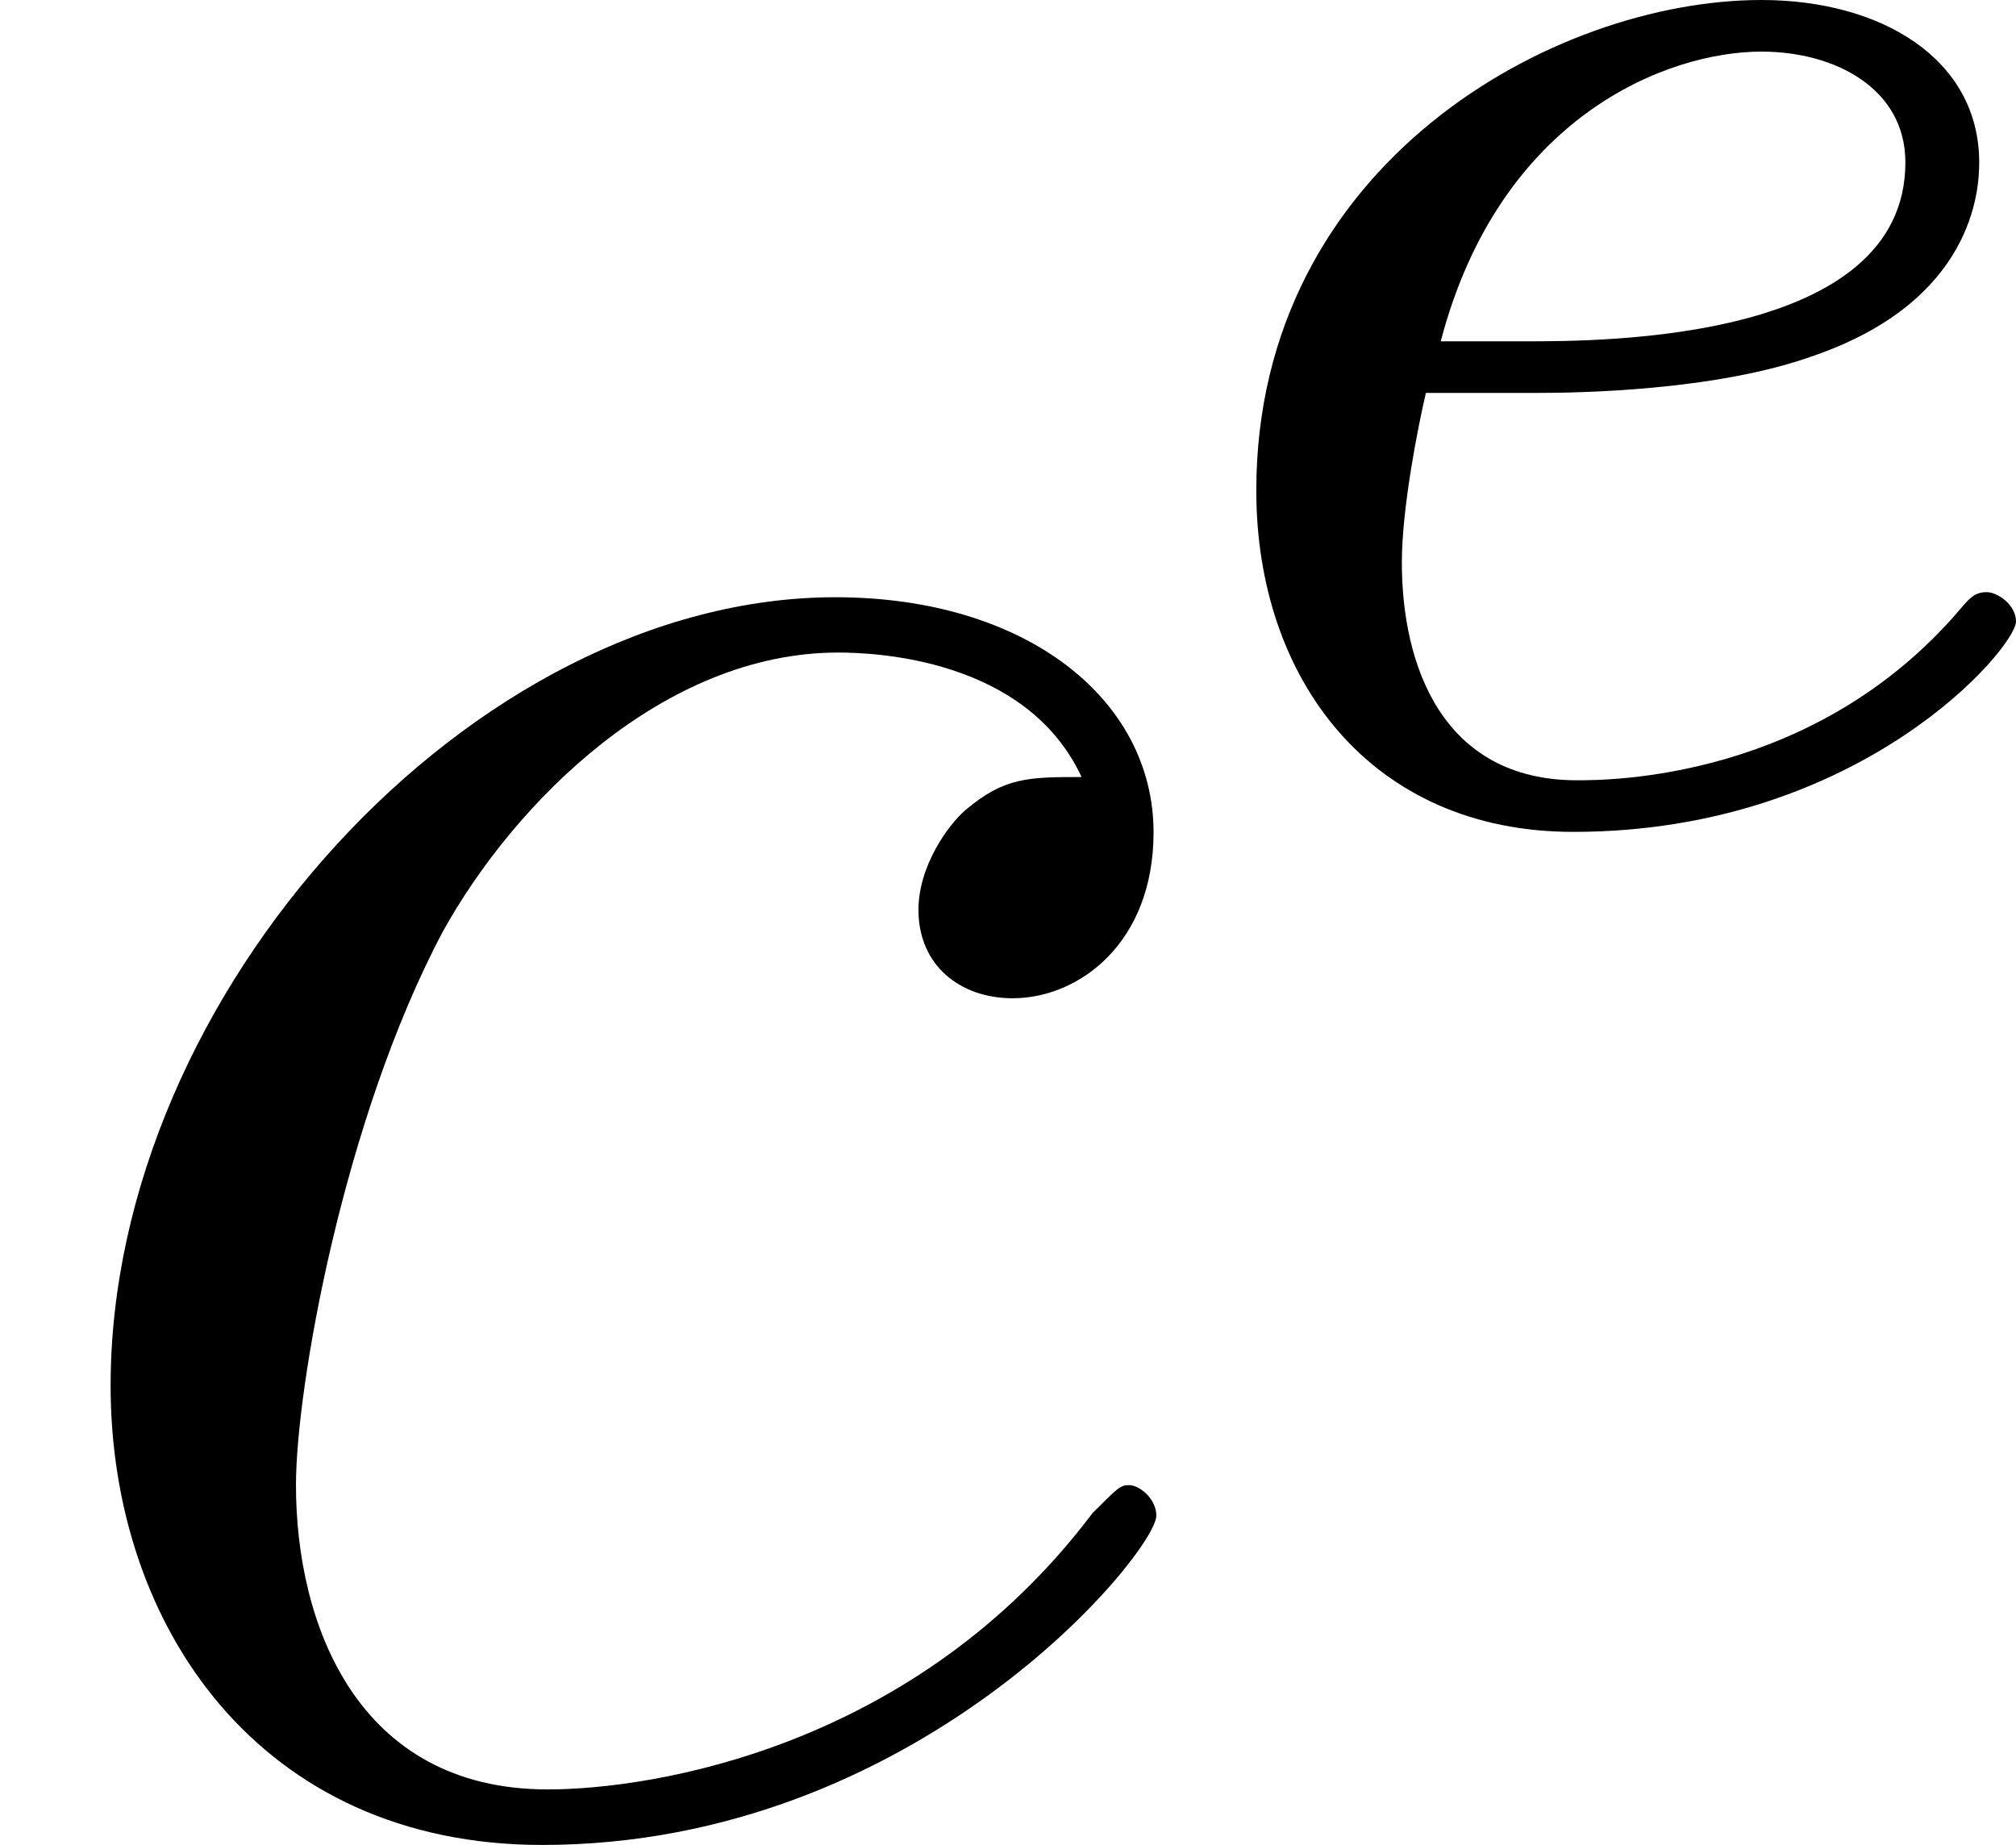
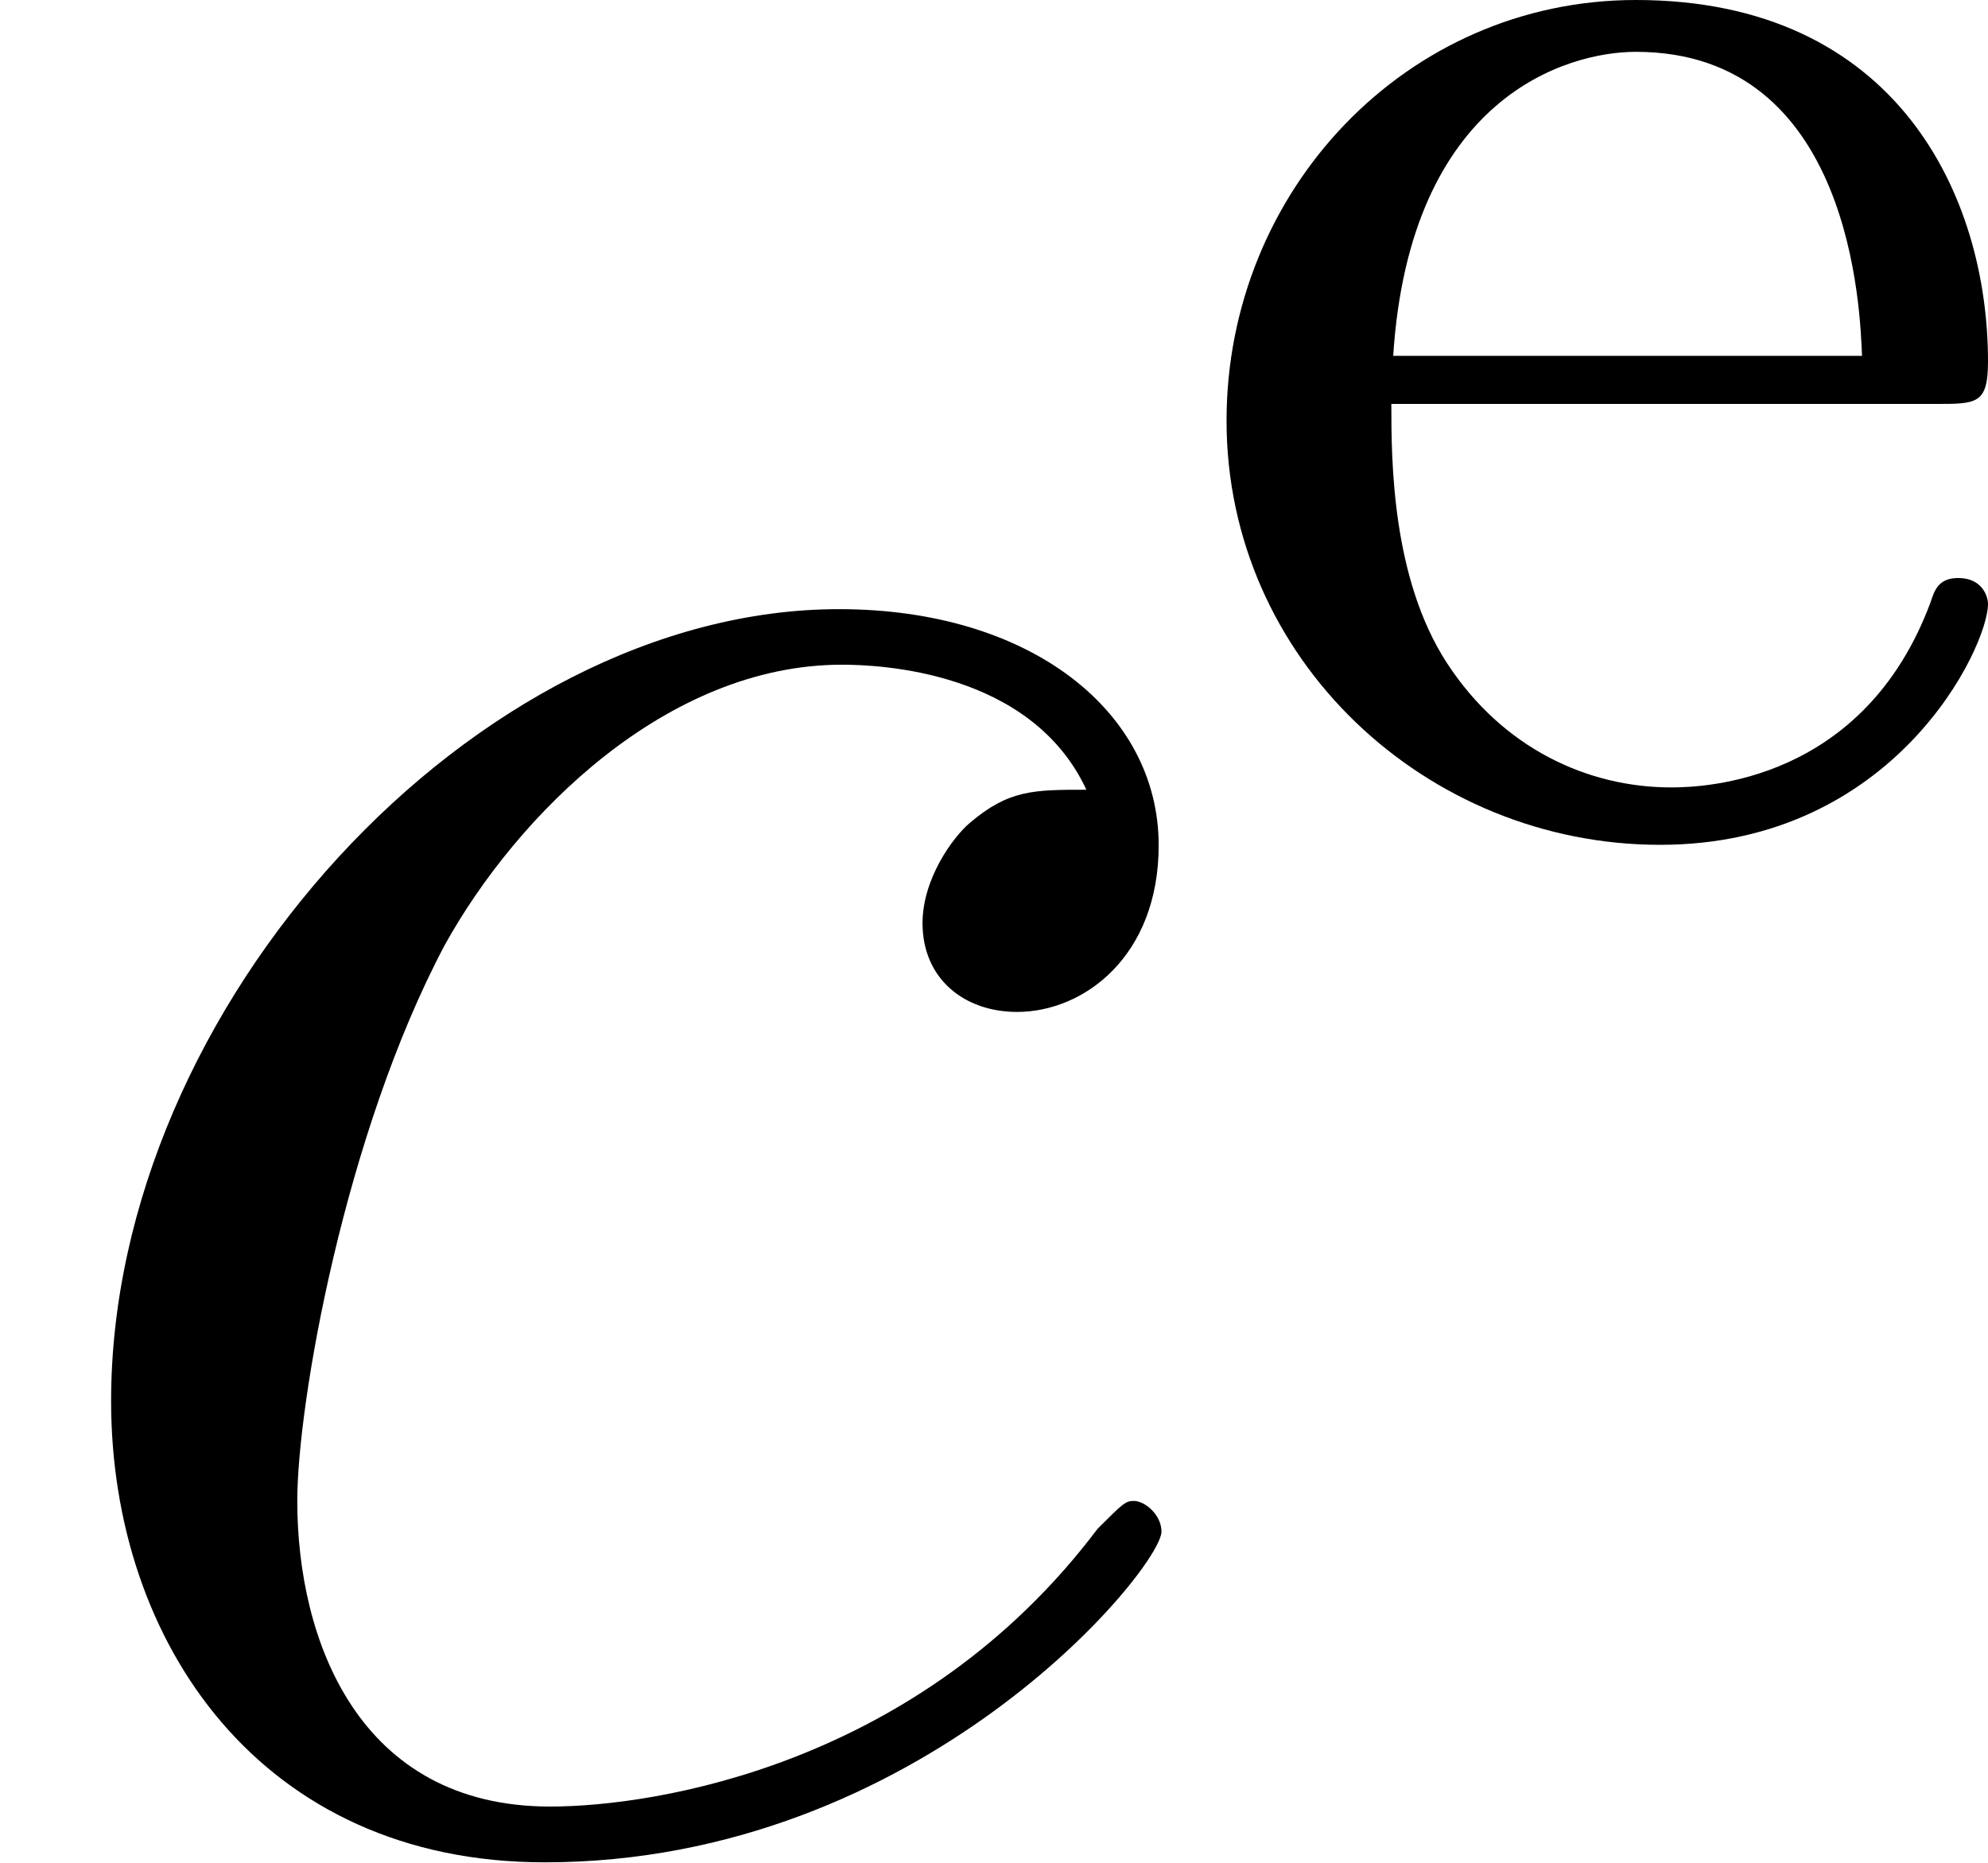
- <svg xmlns="http://www.w3.org/2000/svg" xmlns:xlink="http://www.w3.org/1999/xlink" version="1.1" width="8.712pt" height="7.973pt" viewBox="70.883 22.334 8.712 7.973">
+ <svg xmlns="http://www.w3.org/2000/svg" xmlns:xlink="http://www.w3.org/1999/xlink" version="1.1" width="8.553pt" height="8.013pt" viewBox="70.883 22.294 8.553 8.013">
  <defs>
-     <path id="g29-101" d="M1.602-1.817C1.777-1.817 2.375-1.825 2.798-1.977C3.491-2.216 3.515-2.694 3.515-2.813C3.515-3.26 3.092-3.515 2.574-3.515C1.674-3.515 .391-2.805 .391-1.395C.391-.582 .885 .08 1.761 .08C3.005 .08 3.674-.717 3.674-.829C3.674-.901 3.595-.956 3.547-.956S3.475-.933 3.435-.885C2.805-.143 1.913-.143 1.777-.143C1.196-.143 1.02-.638 1.02-1.084C1.02-1.323 1.092-1.682 1.124-1.817H1.602ZM1.188-2.04C1.443-3.013 2.168-3.292 2.574-3.292C2.893-3.292 3.196-3.132 3.196-2.813C3.196-2.04 1.889-2.04 1.554-2.04H1.188Z" />
+     <path id="g31-101" d="M3.292-1.817C3.467-1.817 3.515-1.817 3.515-2C3.515-2.71 3.124-3.555 2-3.555C1.012-3.555 .239-2.734 .239-1.745C.239-.717 1.1 .08 2.104 .08C3.116 .08 3.515-.773 3.515-.956C3.515-.988 3.491-1.068 3.387-1.068C3.3-1.068 3.284-1.012 3.268-.964C2.981-.191 2.295-.167 2.152-.167C1.793-.167 1.427-.335 1.188-.701S.948-1.578 .948-1.817H3.292ZM.956-2.024C1.028-3.14 1.706-3.332 2-3.332C2.933-3.332 2.965-2.208 2.973-2.024H.956Z" />
    <path id="g30-99" d="M4.674-4.495C4.447-4.495 4.34-4.495 4.172-4.352C4.101-4.292 3.969-4.113 3.969-3.921C3.969-3.682 4.148-3.539 4.376-3.539C4.663-3.539 4.985-3.778 4.985-4.256C4.985-4.83 4.435-5.272 3.61-5.272C2.044-5.272 .478-3.563 .478-1.865C.478-.825 1.124 .12 2.343 .12C3.969 .12 4.997-1.148 4.997-1.303C4.997-1.375 4.926-1.435 4.878-1.435C4.842-1.435 4.83-1.423 4.722-1.315C3.957-.299 2.821-.12 2.367-.12C1.542-.12 1.279-.837 1.279-1.435C1.279-1.853 1.482-3.013 1.913-3.826C2.224-4.388 2.869-5.033 3.622-5.033C3.778-5.033 4.435-5.009 4.674-4.495Z" />
  </defs>
  <g id="page1">
    <use x="70.883" y="30.187" xlink:href="#g30-99" />
-     <use x="75.921" y="25.849" xlink:href="#g29-101" />
+     <use x="75.921" y="25.849" xlink:href="#g31-101" />
  </g>
</svg>
